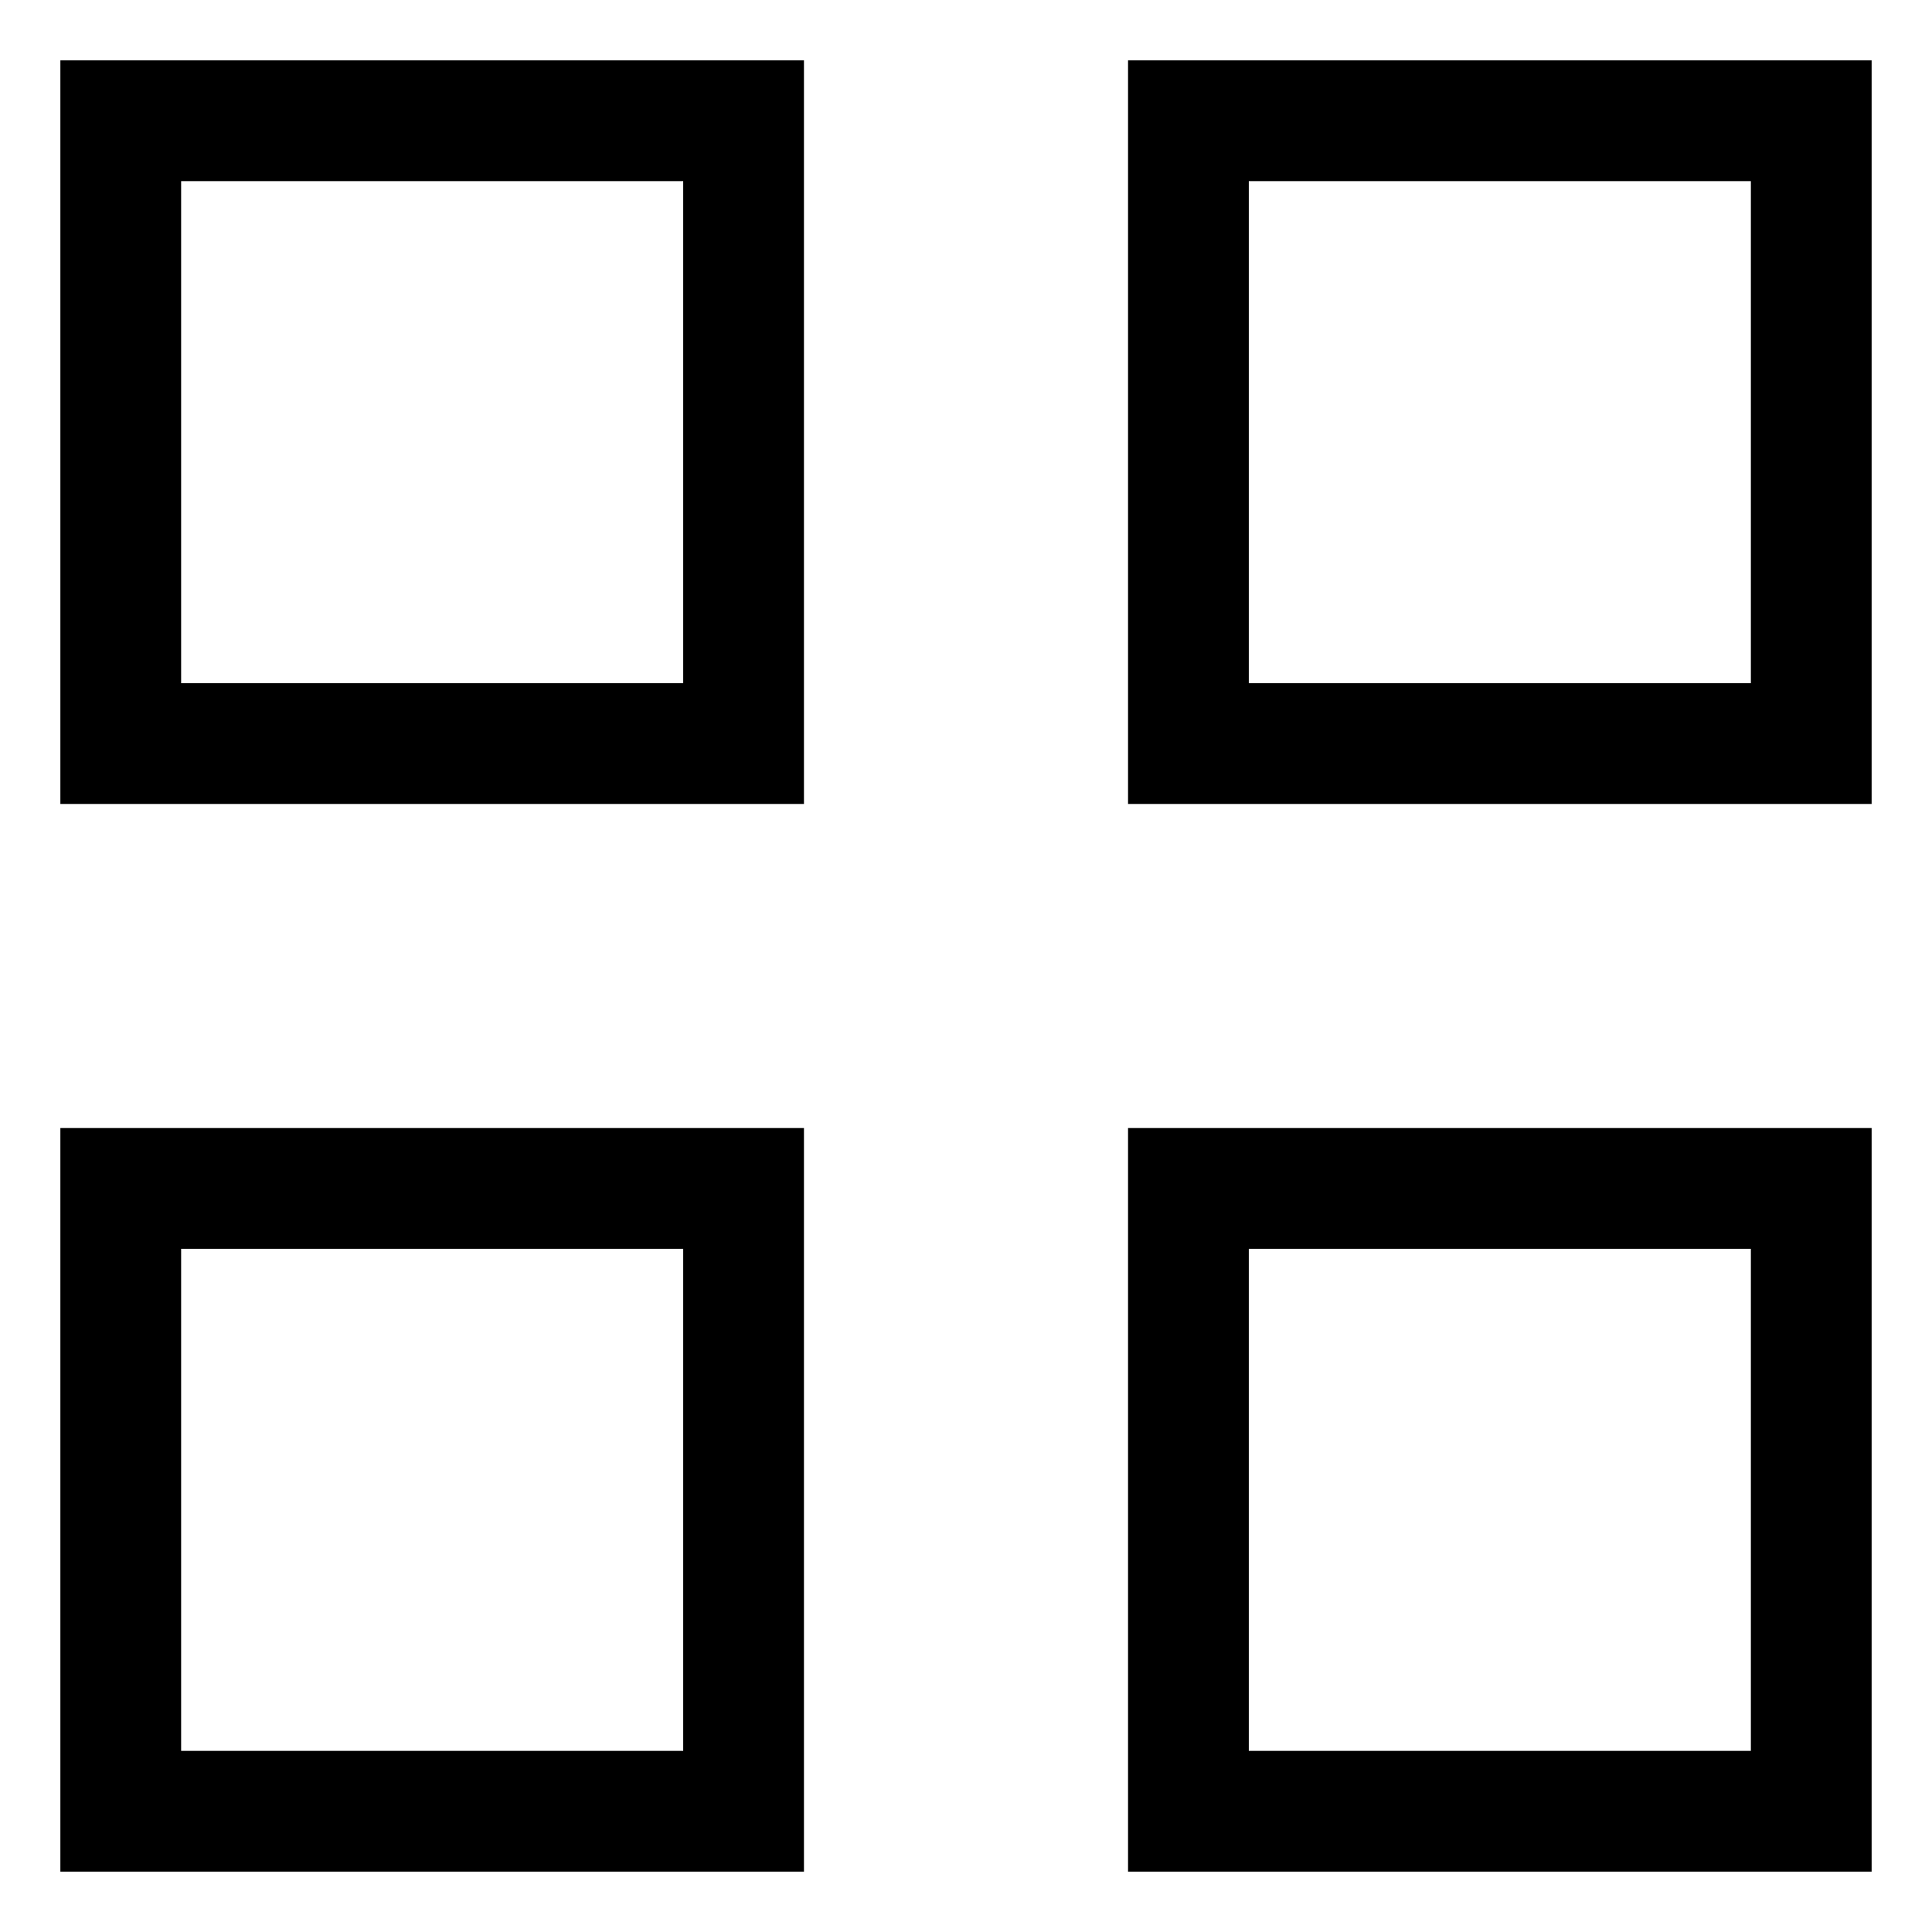
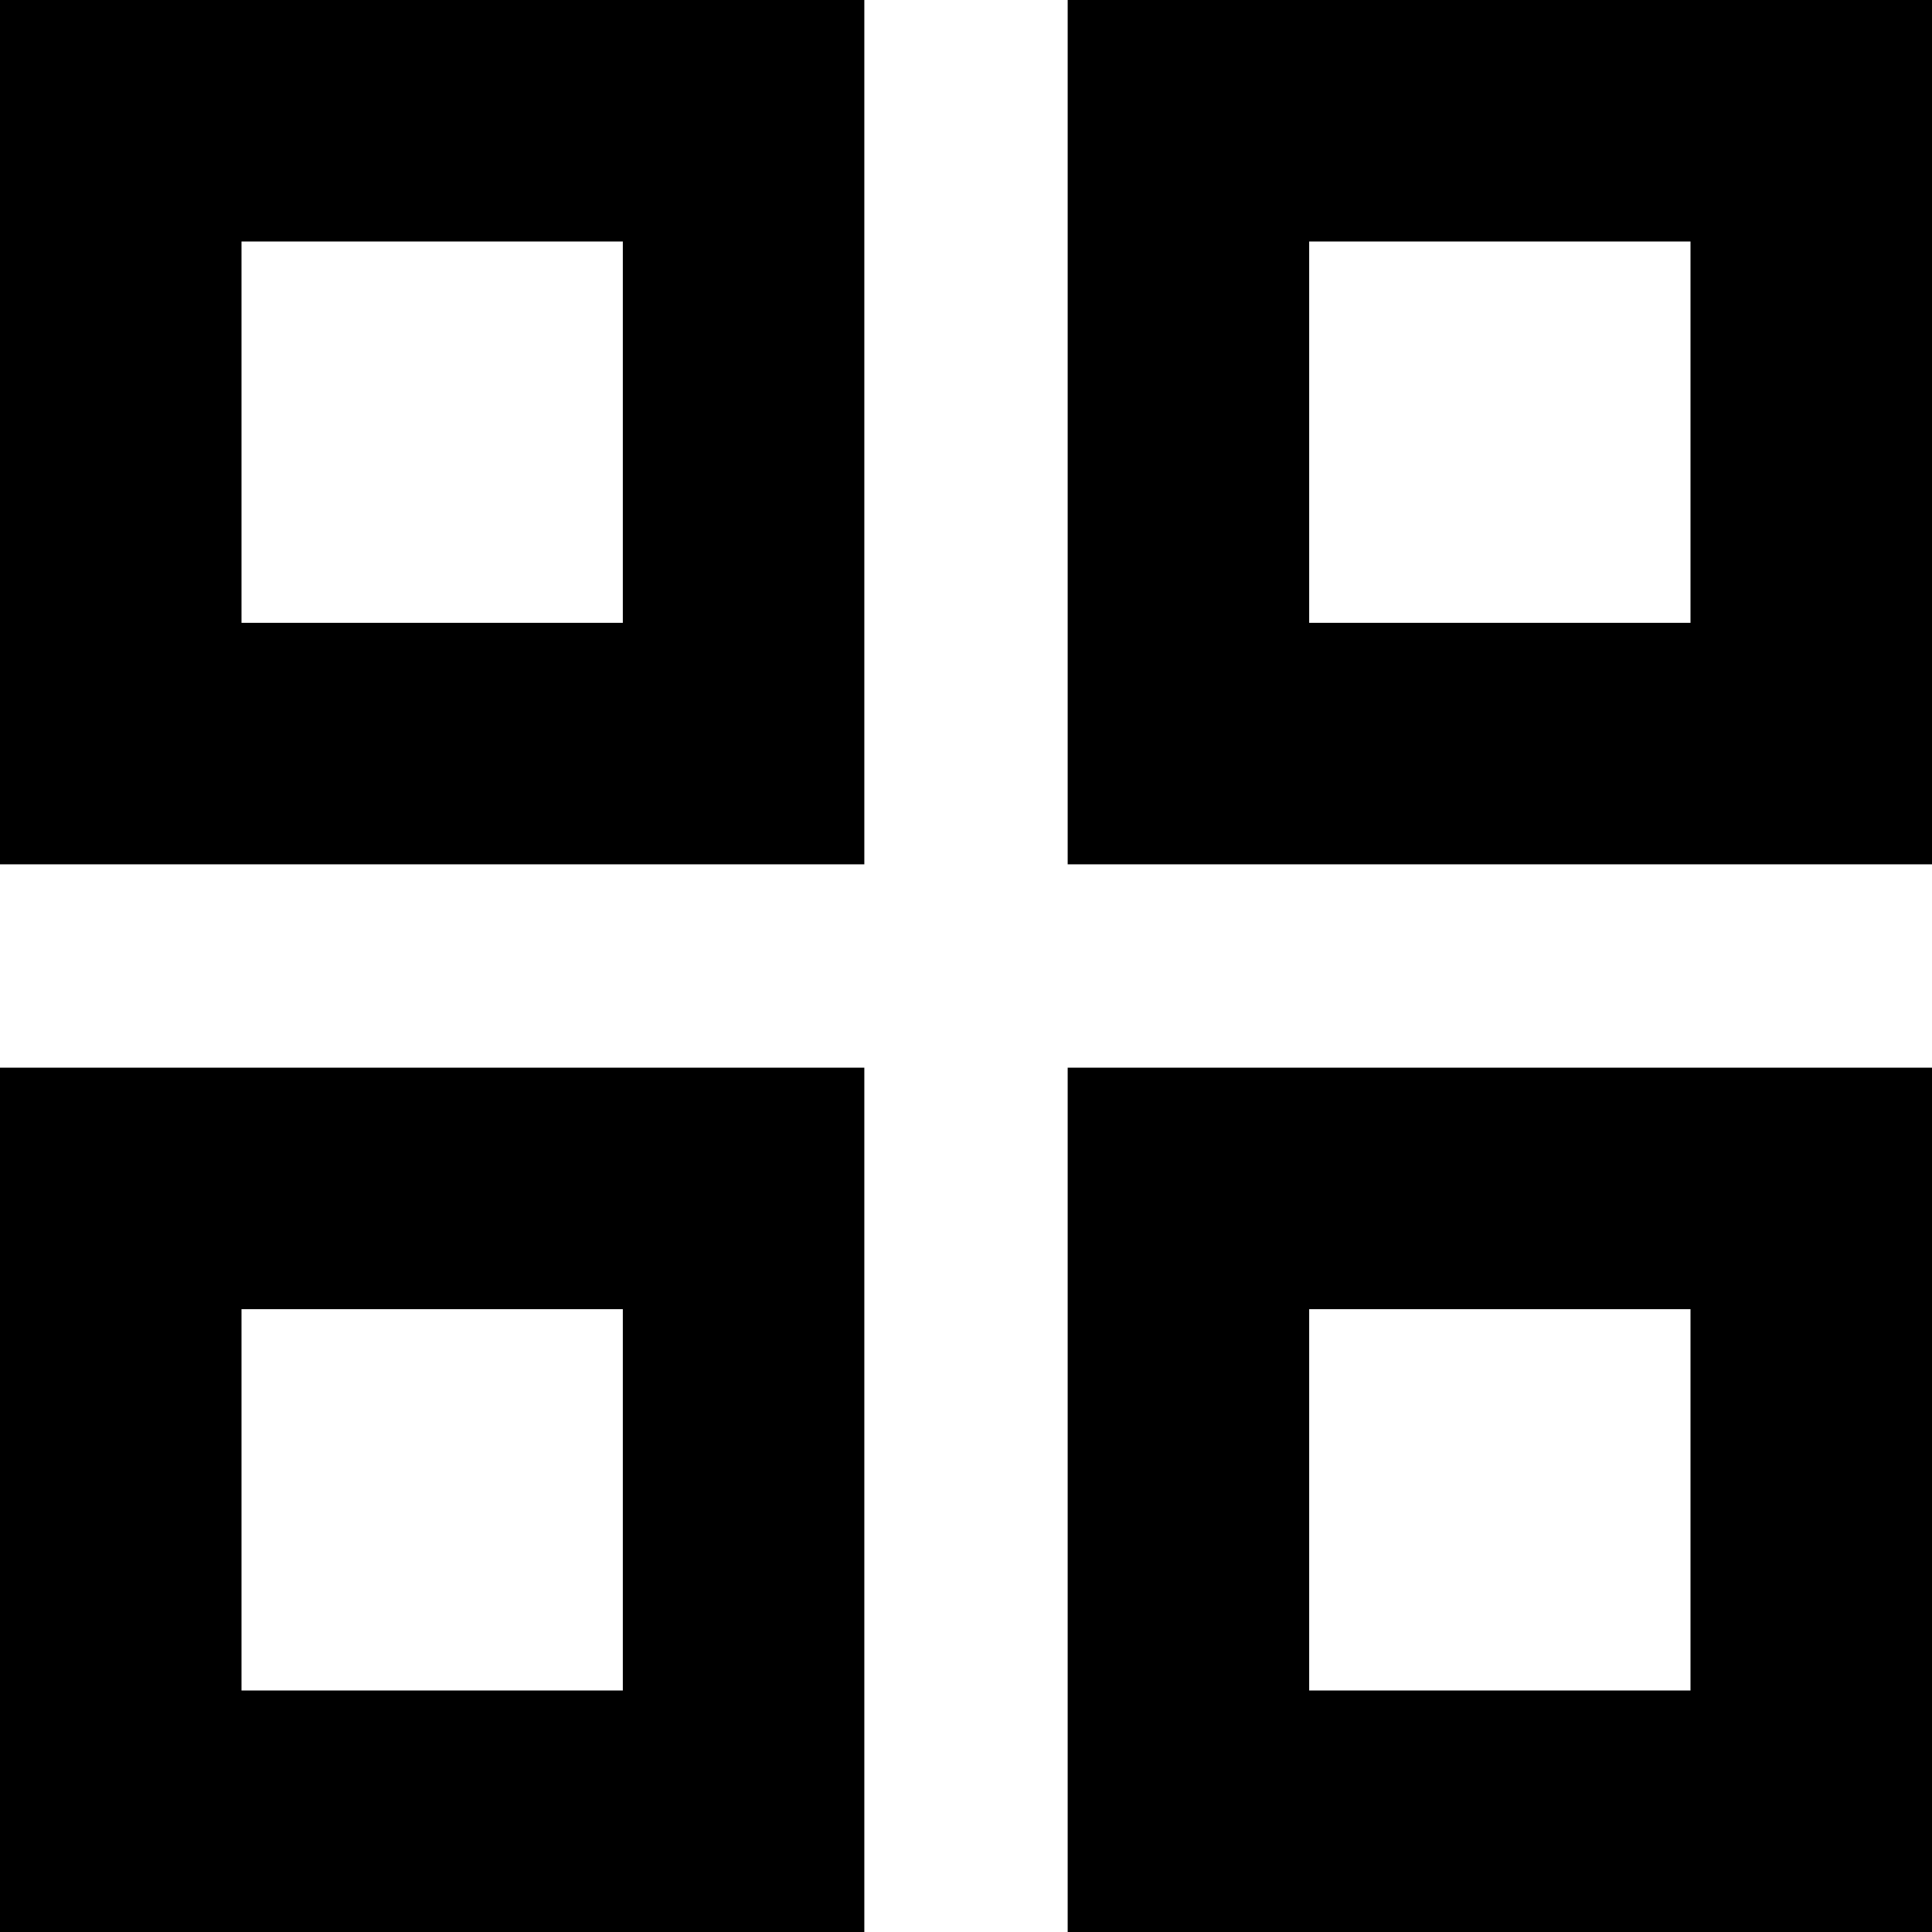
<svg xmlns="http://www.w3.org/2000/svg" width="100%" viewBox="0 0 16 16" fill="none">
-   <rect x="1" y="1" width="5.158" height="5.158" stroke="currentColor" stroke-width=".2rem" />
-   <rect x="9.842" y="1" width="5.158" height="5.158" stroke="currentColor" stroke-width=".2rem" />
-   <rect x="1" y="9.842" width="5.158" height="5.158" stroke="currentColor" stroke-width=".2rem" />
-   <rect x="9.842" y="9.842" width="5.158" height="5.158" stroke="currentColor" stroke-width=".2rem" />
+   <rect x="1" y="1" width="5.158" height="5.158" stroke="currentColor" stroke-width="2" />
+   <rect x="9.842" y="1" width="5.158" height="5.158" stroke="currentColor" stroke-width="2" />
+   <rect x="1" y="9.842" width="5.158" height="5.158" stroke="currentColor" stroke-width="2" />
+   <rect x="9.842" y="9.842" width="5.158" height="5.158" stroke="currentColor" stroke-width="2" />
</svg>
